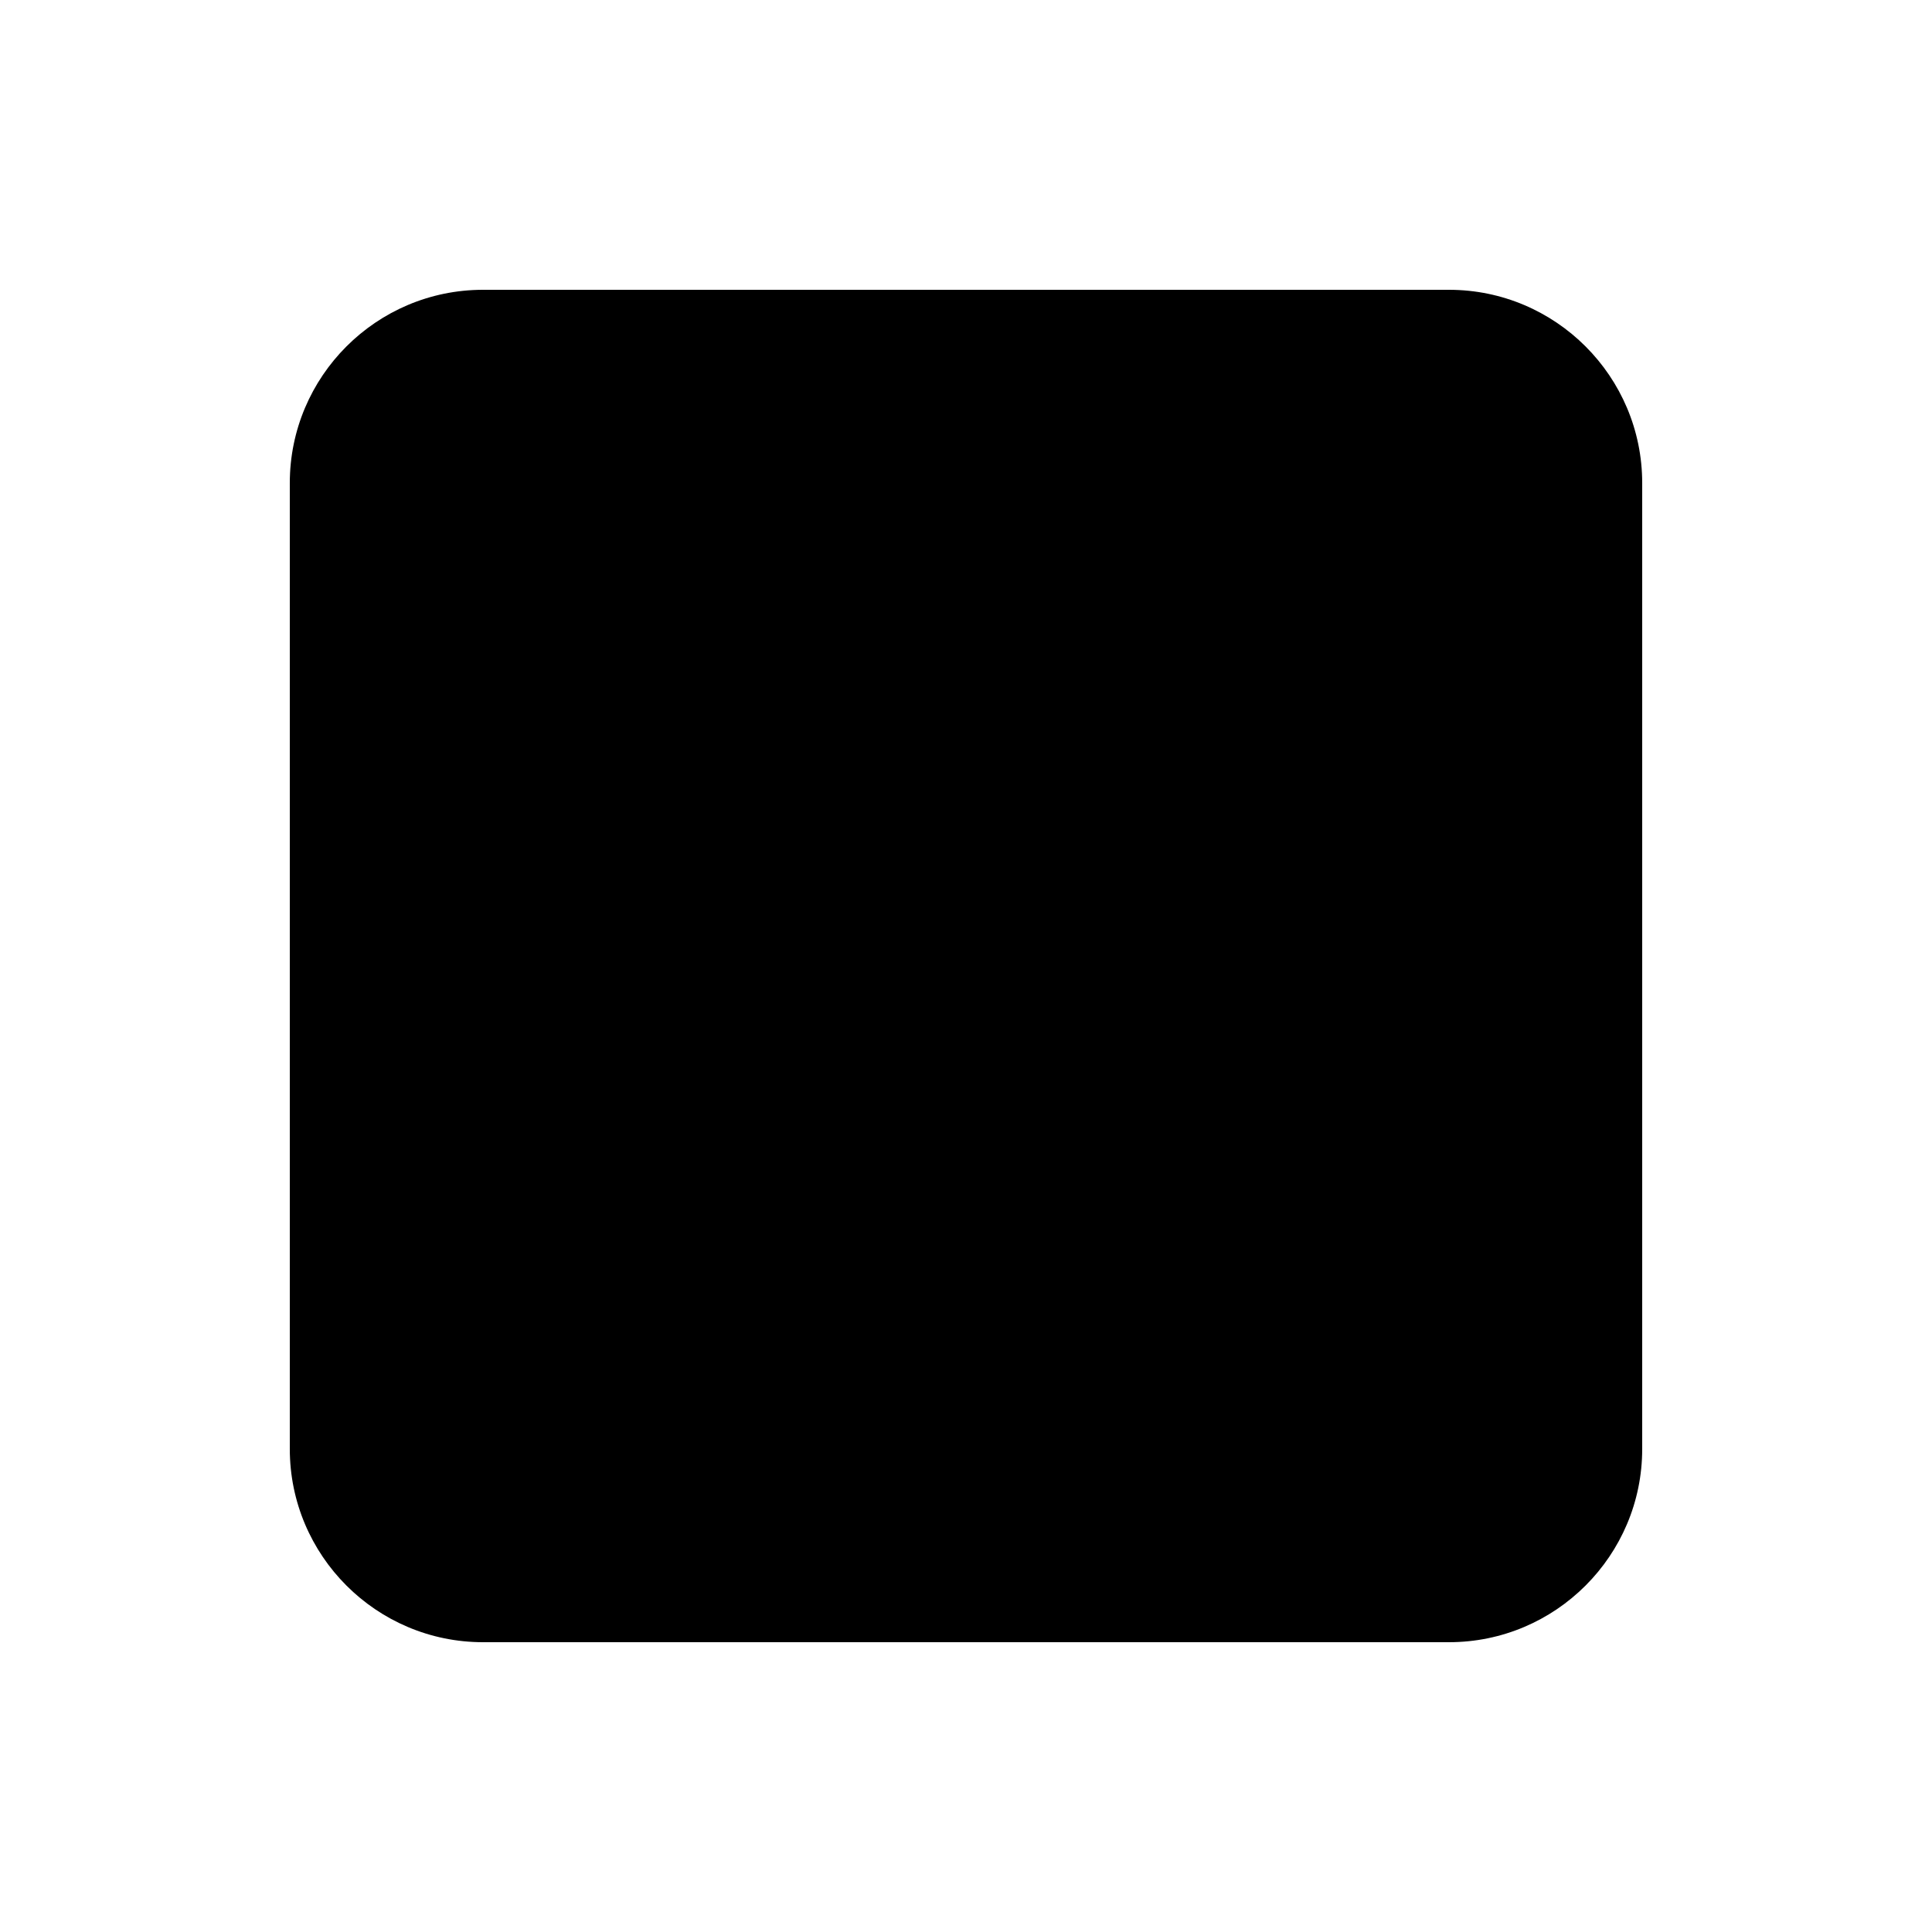
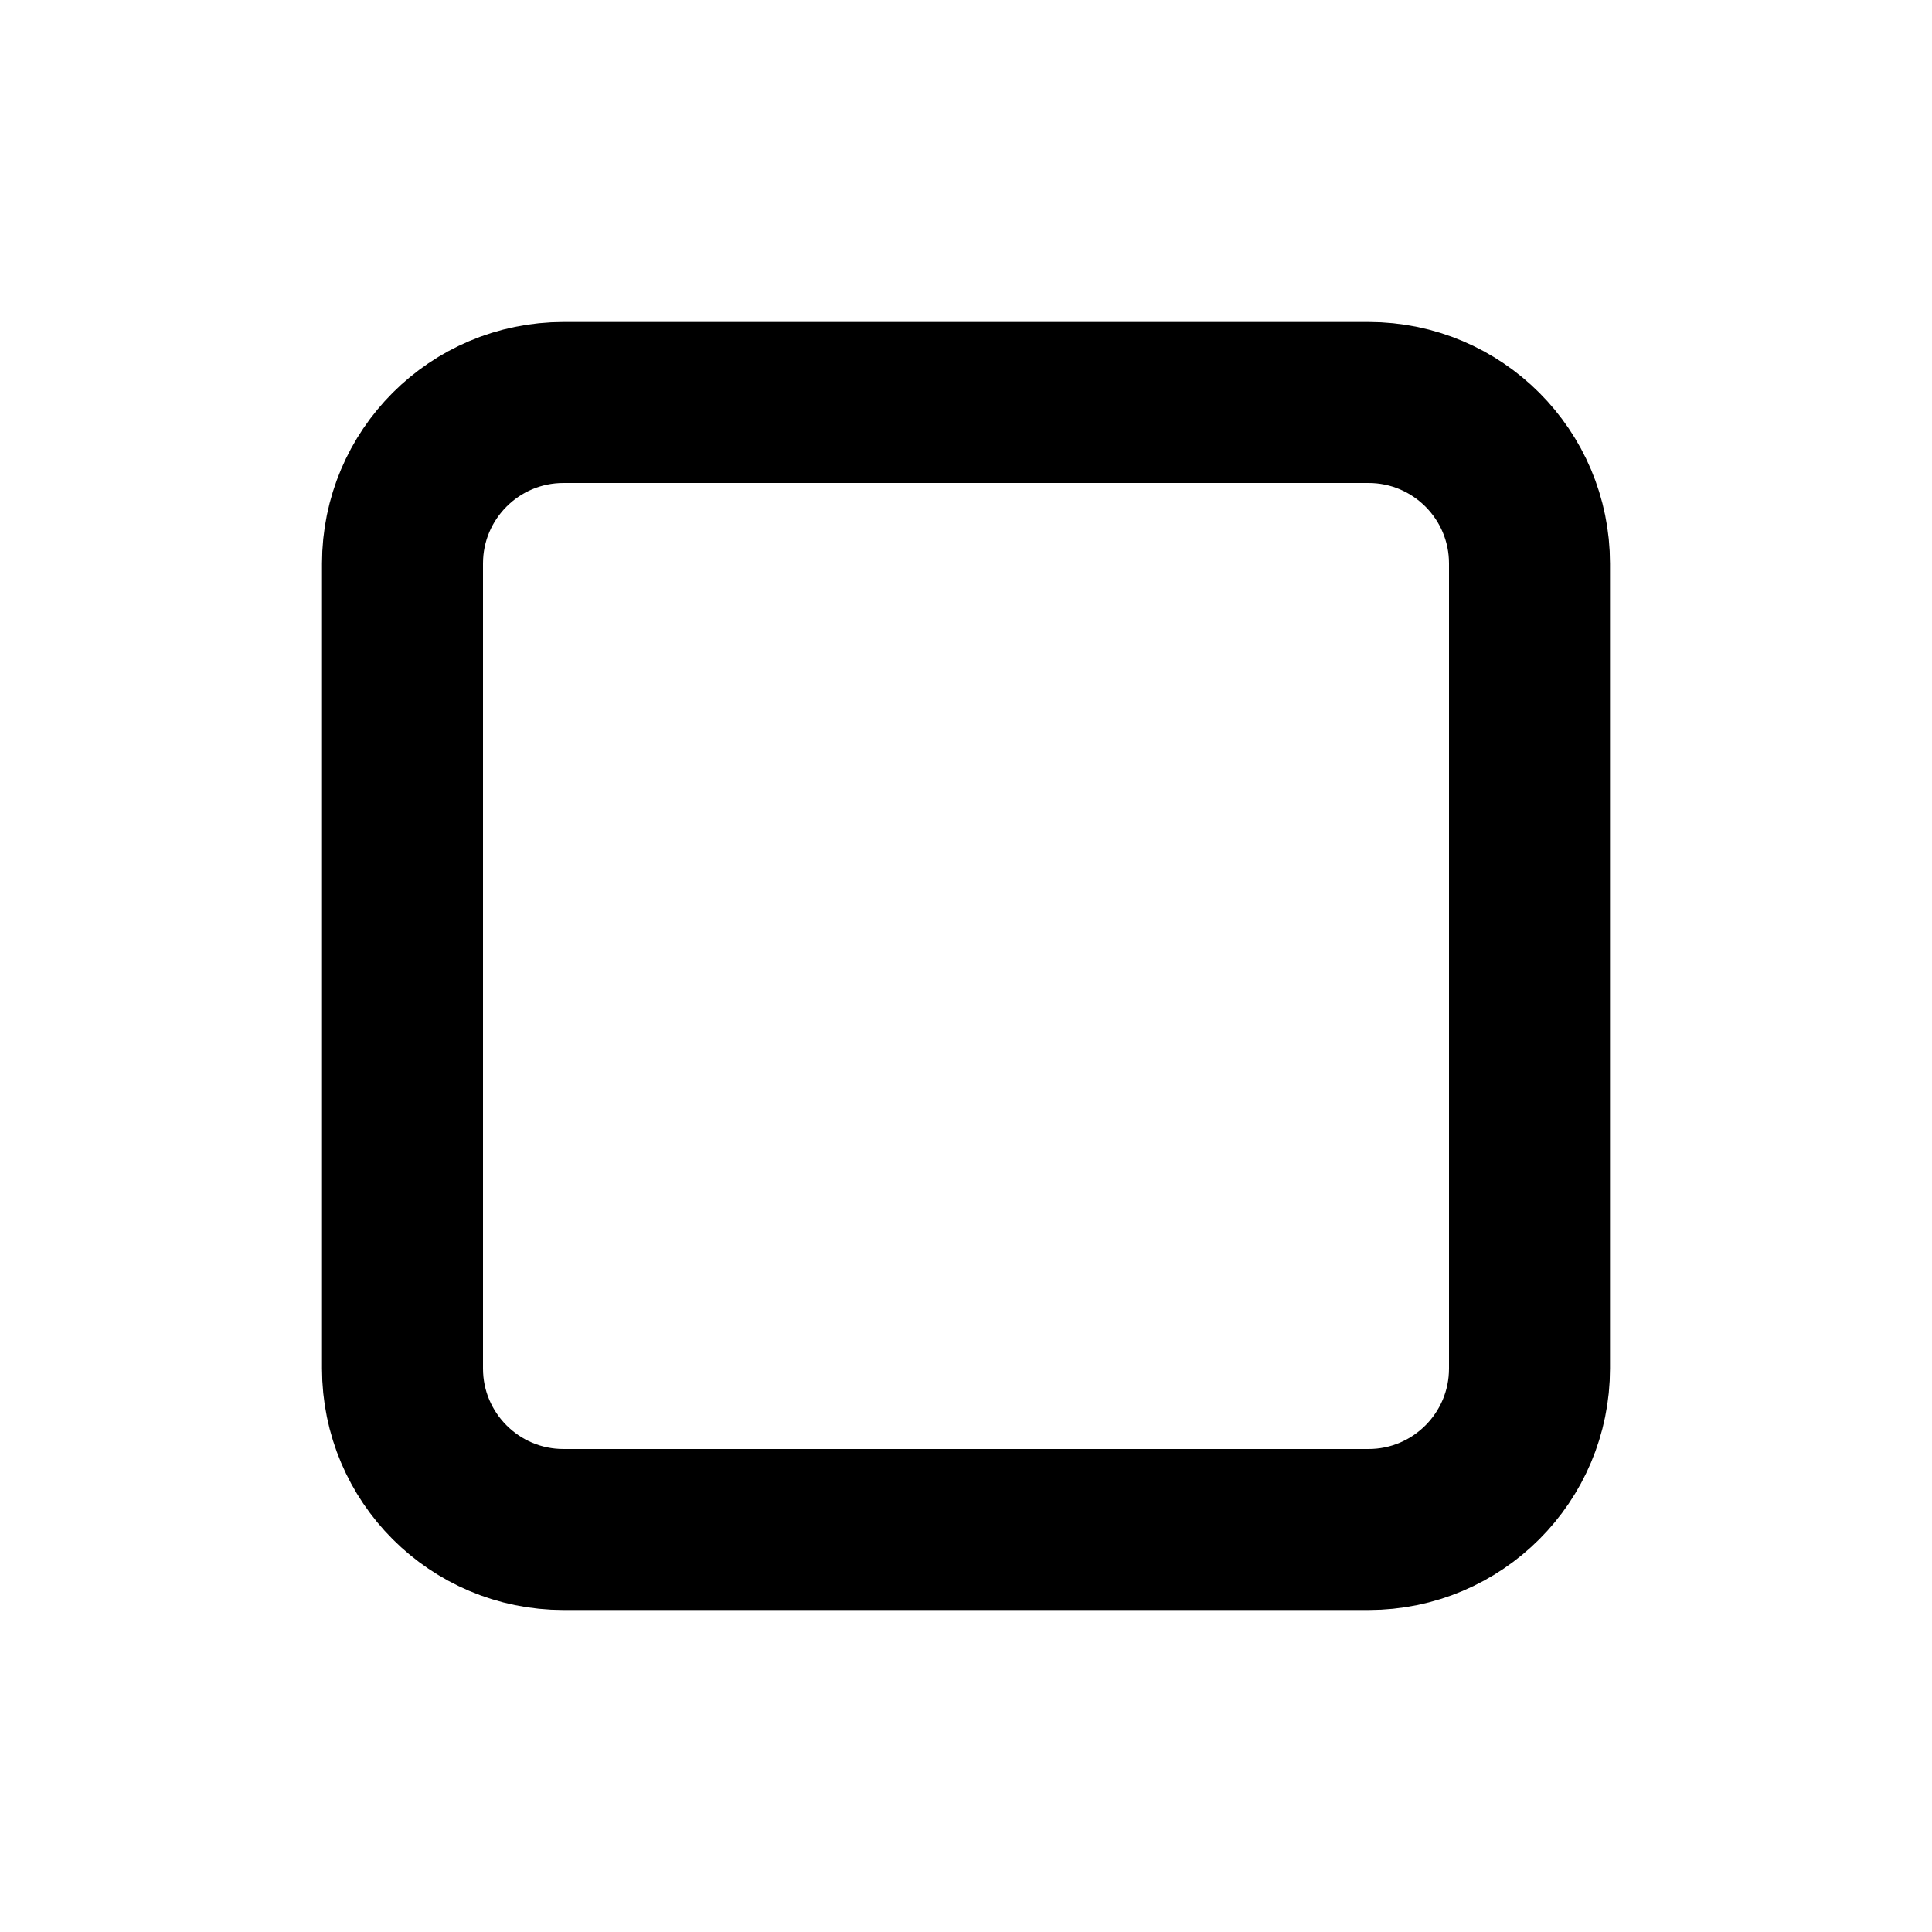
- <svg xmlns="http://www.w3.org/2000/svg" viewBox="0 0 640 640">
-   <path d="M160 96L480 96C515.3 96 544 124.7 544 160L544 480C544 515.3 515.3 544 480 544L160 544C124.7 544 96 515.3 96 480L96 160C96 124.7 124.7 96 160 96z" />
+ <svg xmlns="http://www.w3.org/2000/svg" width="24" height="24" viewBox="0 0 24 24" fill="none" stroke="currentColor" stroke-width="2" stroke-linecap="round" stroke-linejoin="round" class="icon icon-tabler icons-tabler-outline icon-tabler-player-stop">
+   <path stroke="none" d="M0 0h24v24H0z" fill="none" />
+   <path d="M5 7a2 2 0 0 1 2 -2h10a2 2 0 0 1 2 2v10a2 2 0 0 1 -2 2h-10a2 2 0 0 1 -2 -2l0 -10" />
</svg>
